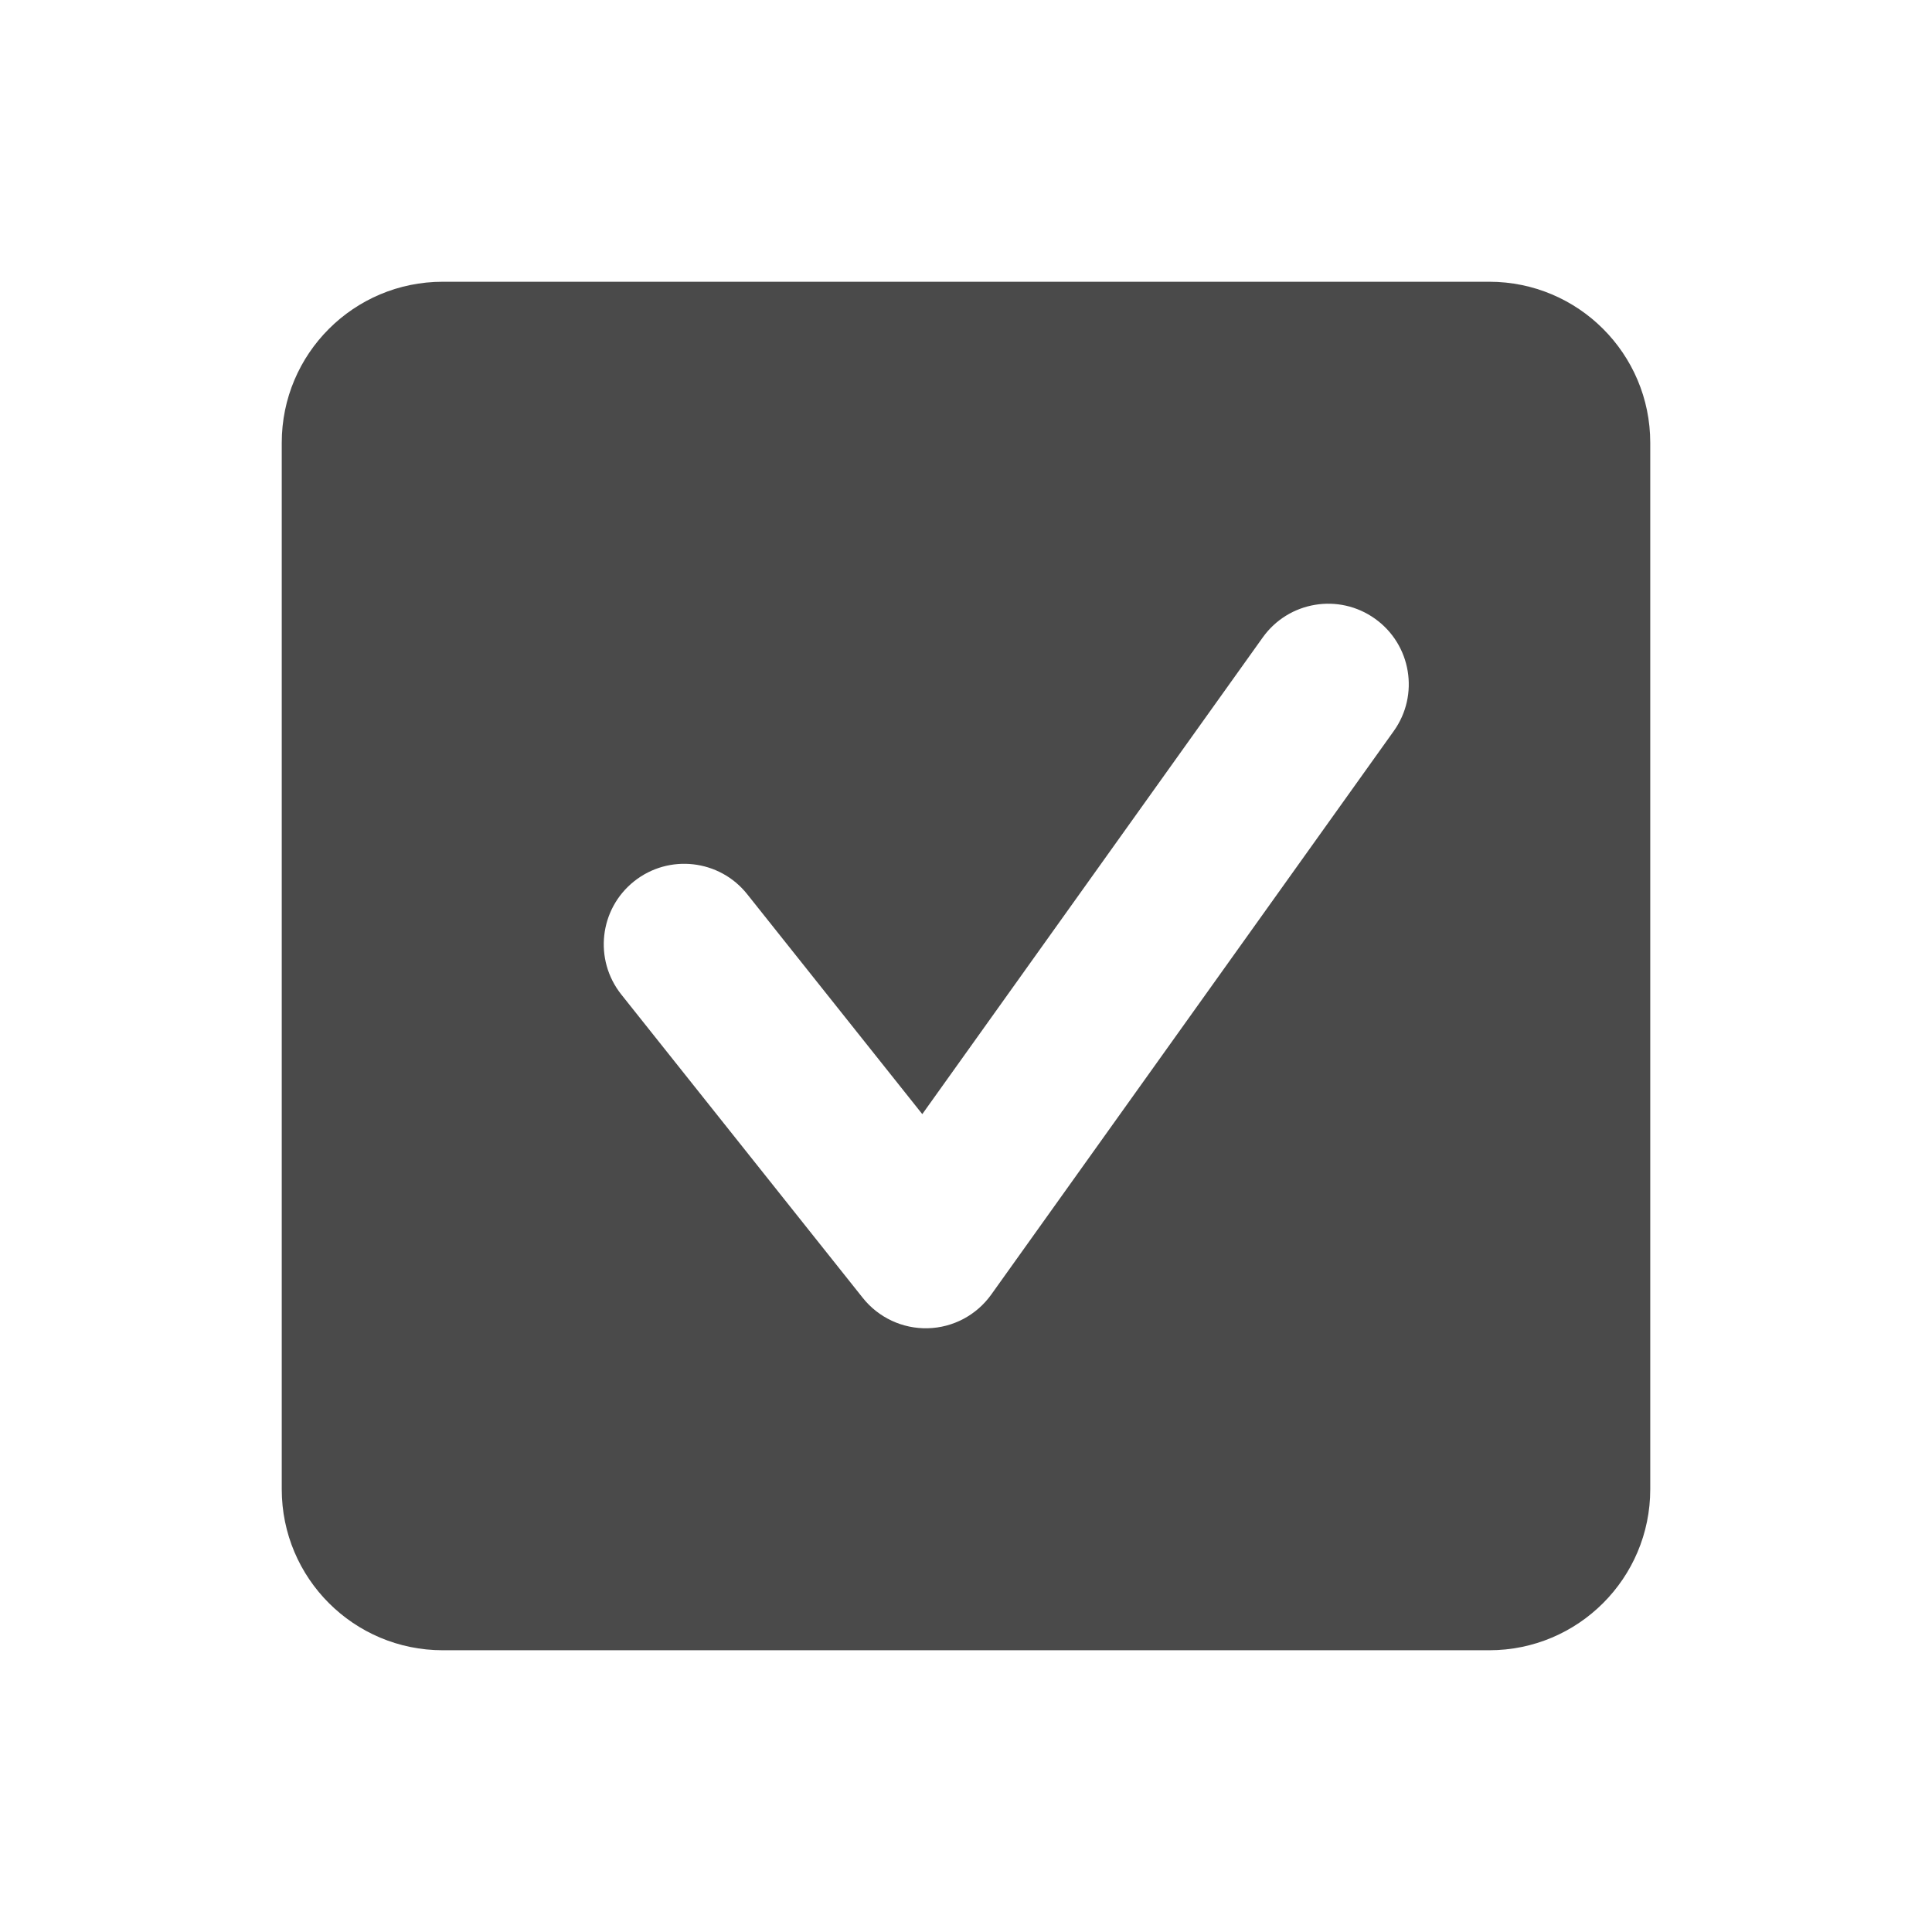
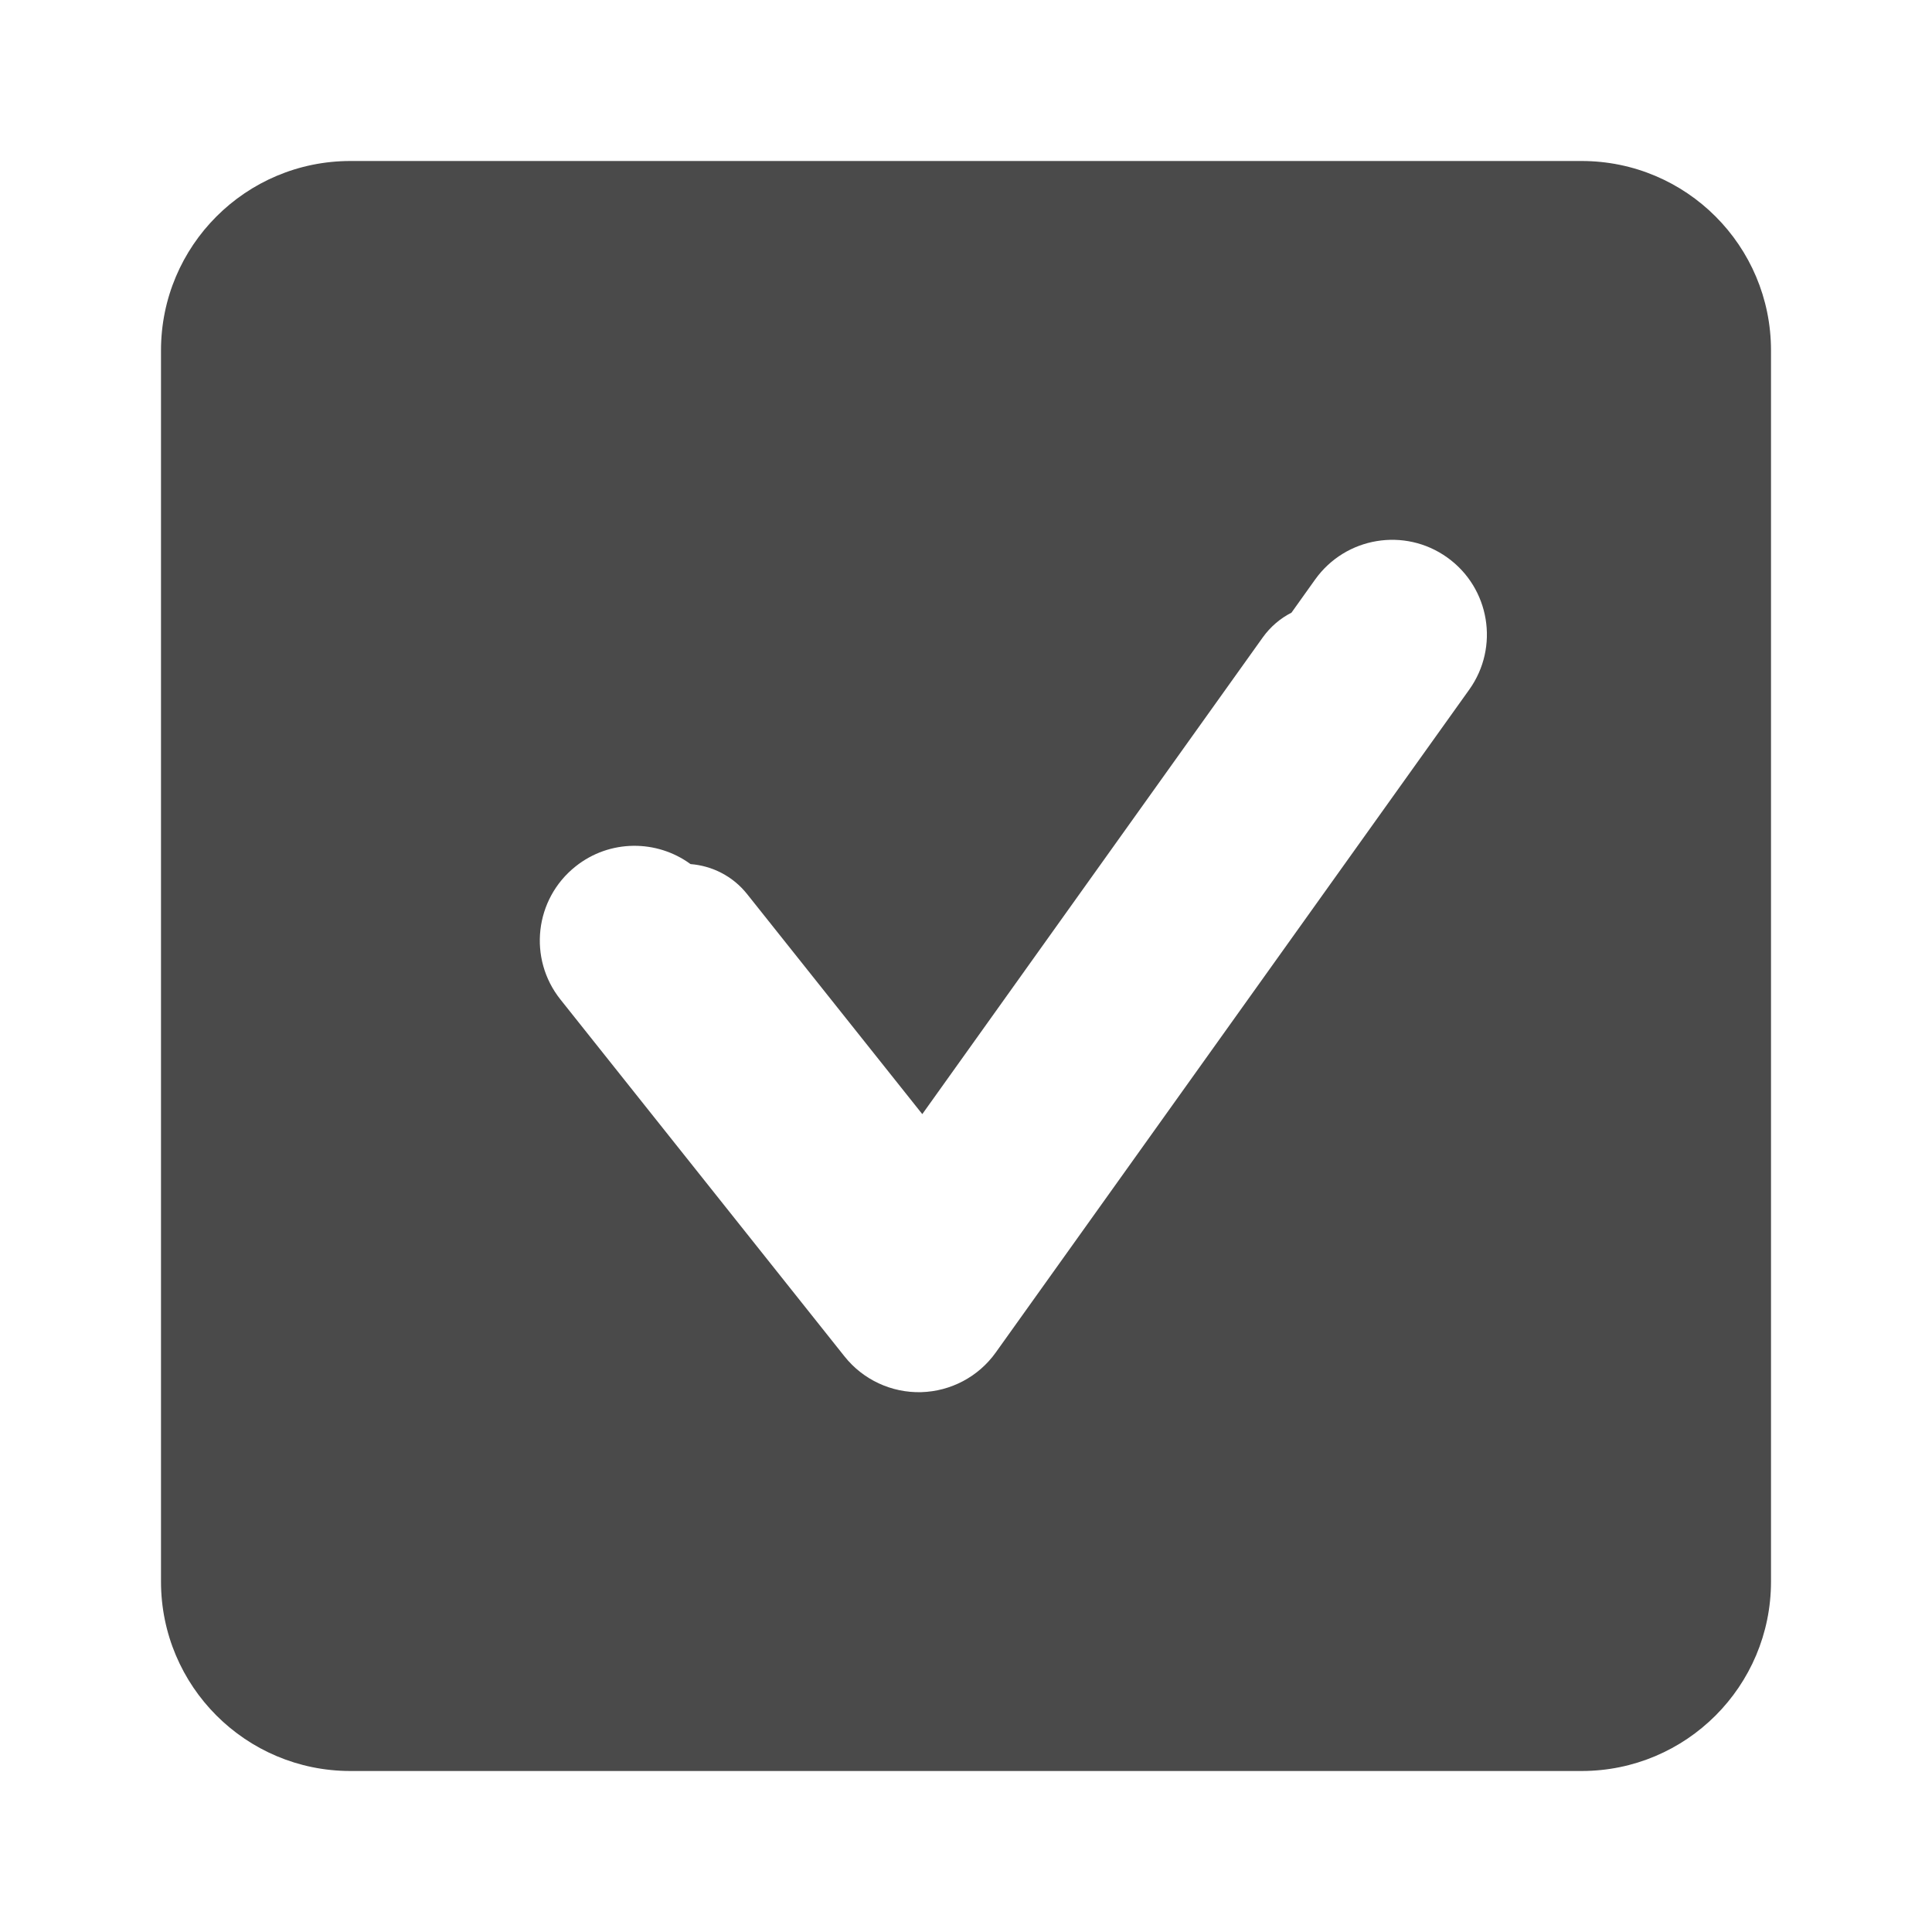
<svg xmlns="http://www.w3.org/2000/svg" width="24" height="24" viewBox="0 0 24 24" fill="none">
-   <path fill-rule="evenodd" clip-rule="evenodd" d="M3.5 5.5C3.5 4.395 4.395 3.5 5.5 3.5H18.5C19.605 3.5 20.5 4.395 20.5 5.5V18.5C20.5 19.605 19.605 20.5 18.5 20.5H5.5C4.395 20.5 3.5 19.605 3.5 18.5V5.5ZM17.314 9.081C17.635 8.632 17.531 8.007 17.081 7.686C16.632 7.365 16.007 7.469 15.686 7.919L11.457 13.84L9.282 11.108C8.939 10.676 8.309 10.604 7.877 10.948C7.445 11.292 7.374 11.921 7.718 12.354L10.718 16.123C10.913 16.368 11.212 16.508 11.526 16.5C11.84 16.492 12.131 16.337 12.314 16.081L17.314 9.081Z" fill="#4A4A4A" />
+   <path fill-rule="evenodd" clip-rule="evenodd" d="M4.353 2C3.053 2 2 3.053 2 4.353V19.647C2 20.947 3.053 22 4.353 22H19.647C20.947 22 22 20.947 22 19.647V4.353C22 3.053 20.947 2 19.647 2H4.353ZM17.978 6.925C18.507 7.303 18.629 8.038 18.252 8.566L12.369 16.802C12.155 17.102 11.811 17.284 11.442 17.294C11.073 17.303 10.721 17.139 10.491 16.85L6.962 12.416C6.557 11.908 6.641 11.168 7.15 10.763C7.574 10.425 8.16 10.428 8.578 10.734C8.845 10.755 9.103 10.882 9.282 11.108L11.457 13.84L15.686 7.919C15.782 7.785 15.905 7.681 16.043 7.611L16.337 7.199C16.715 6.67 17.449 6.547 17.978 6.925Z" fill="#4A4A4A" />
</svg>
